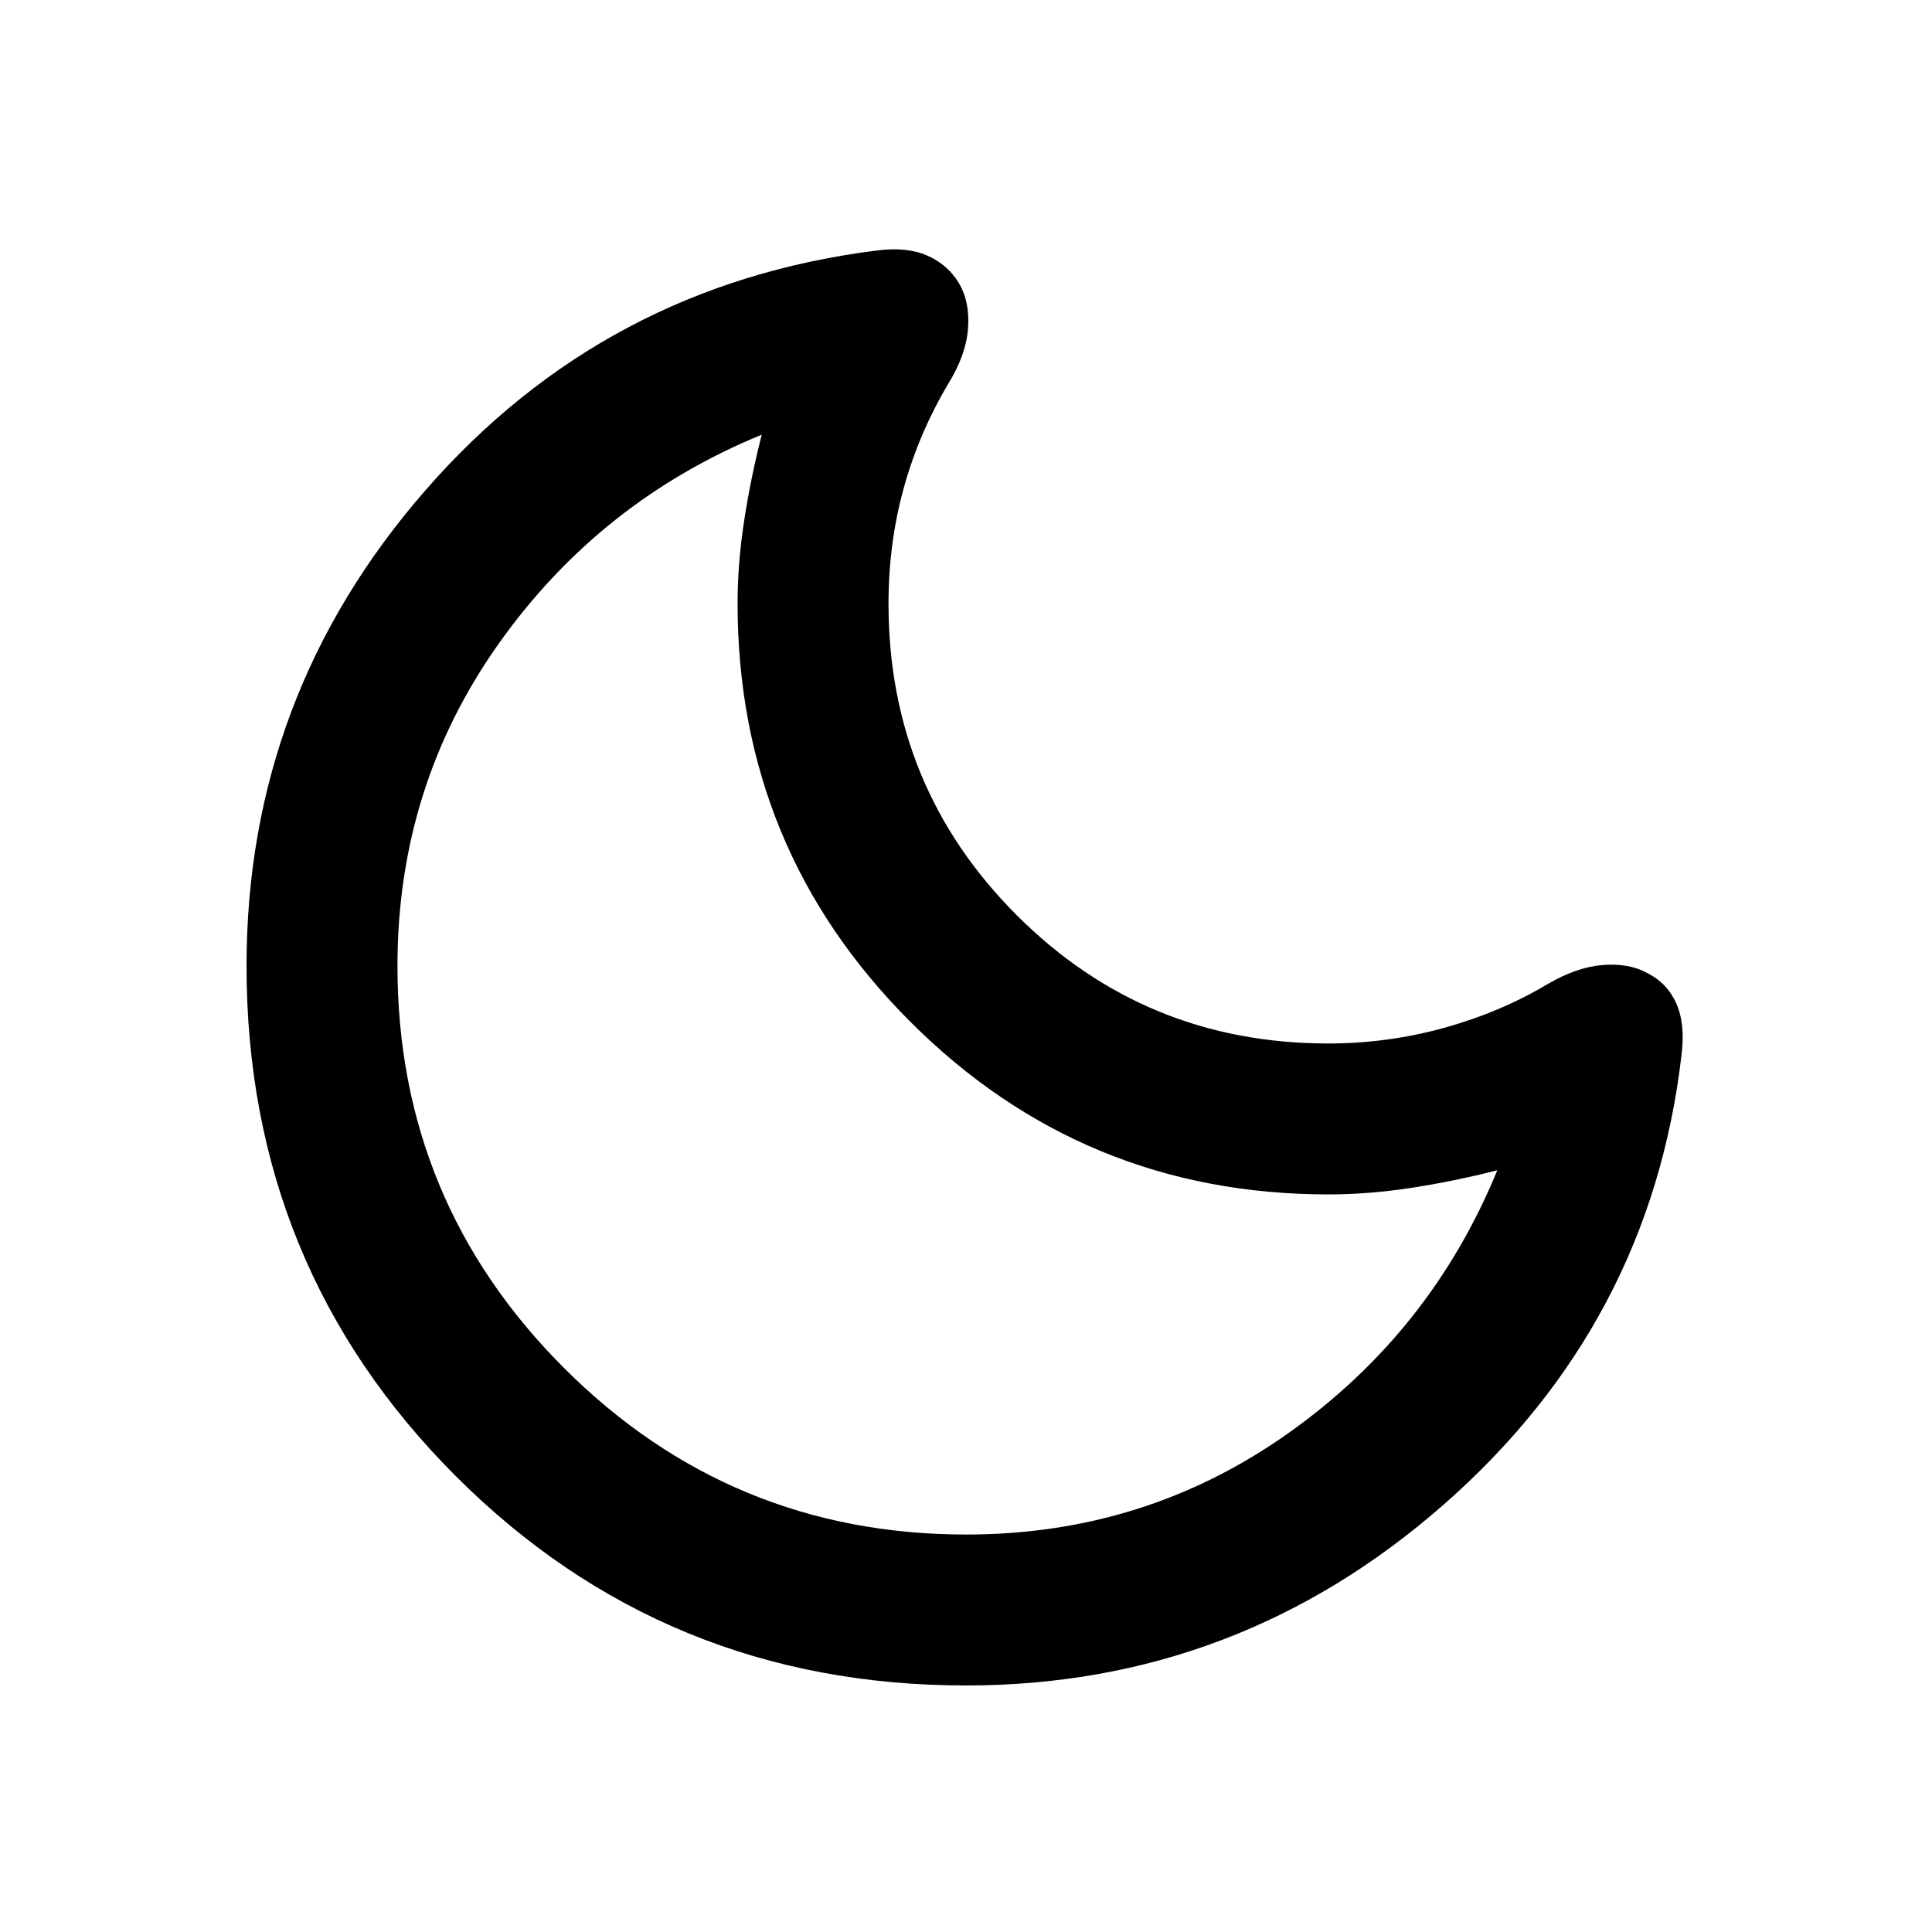
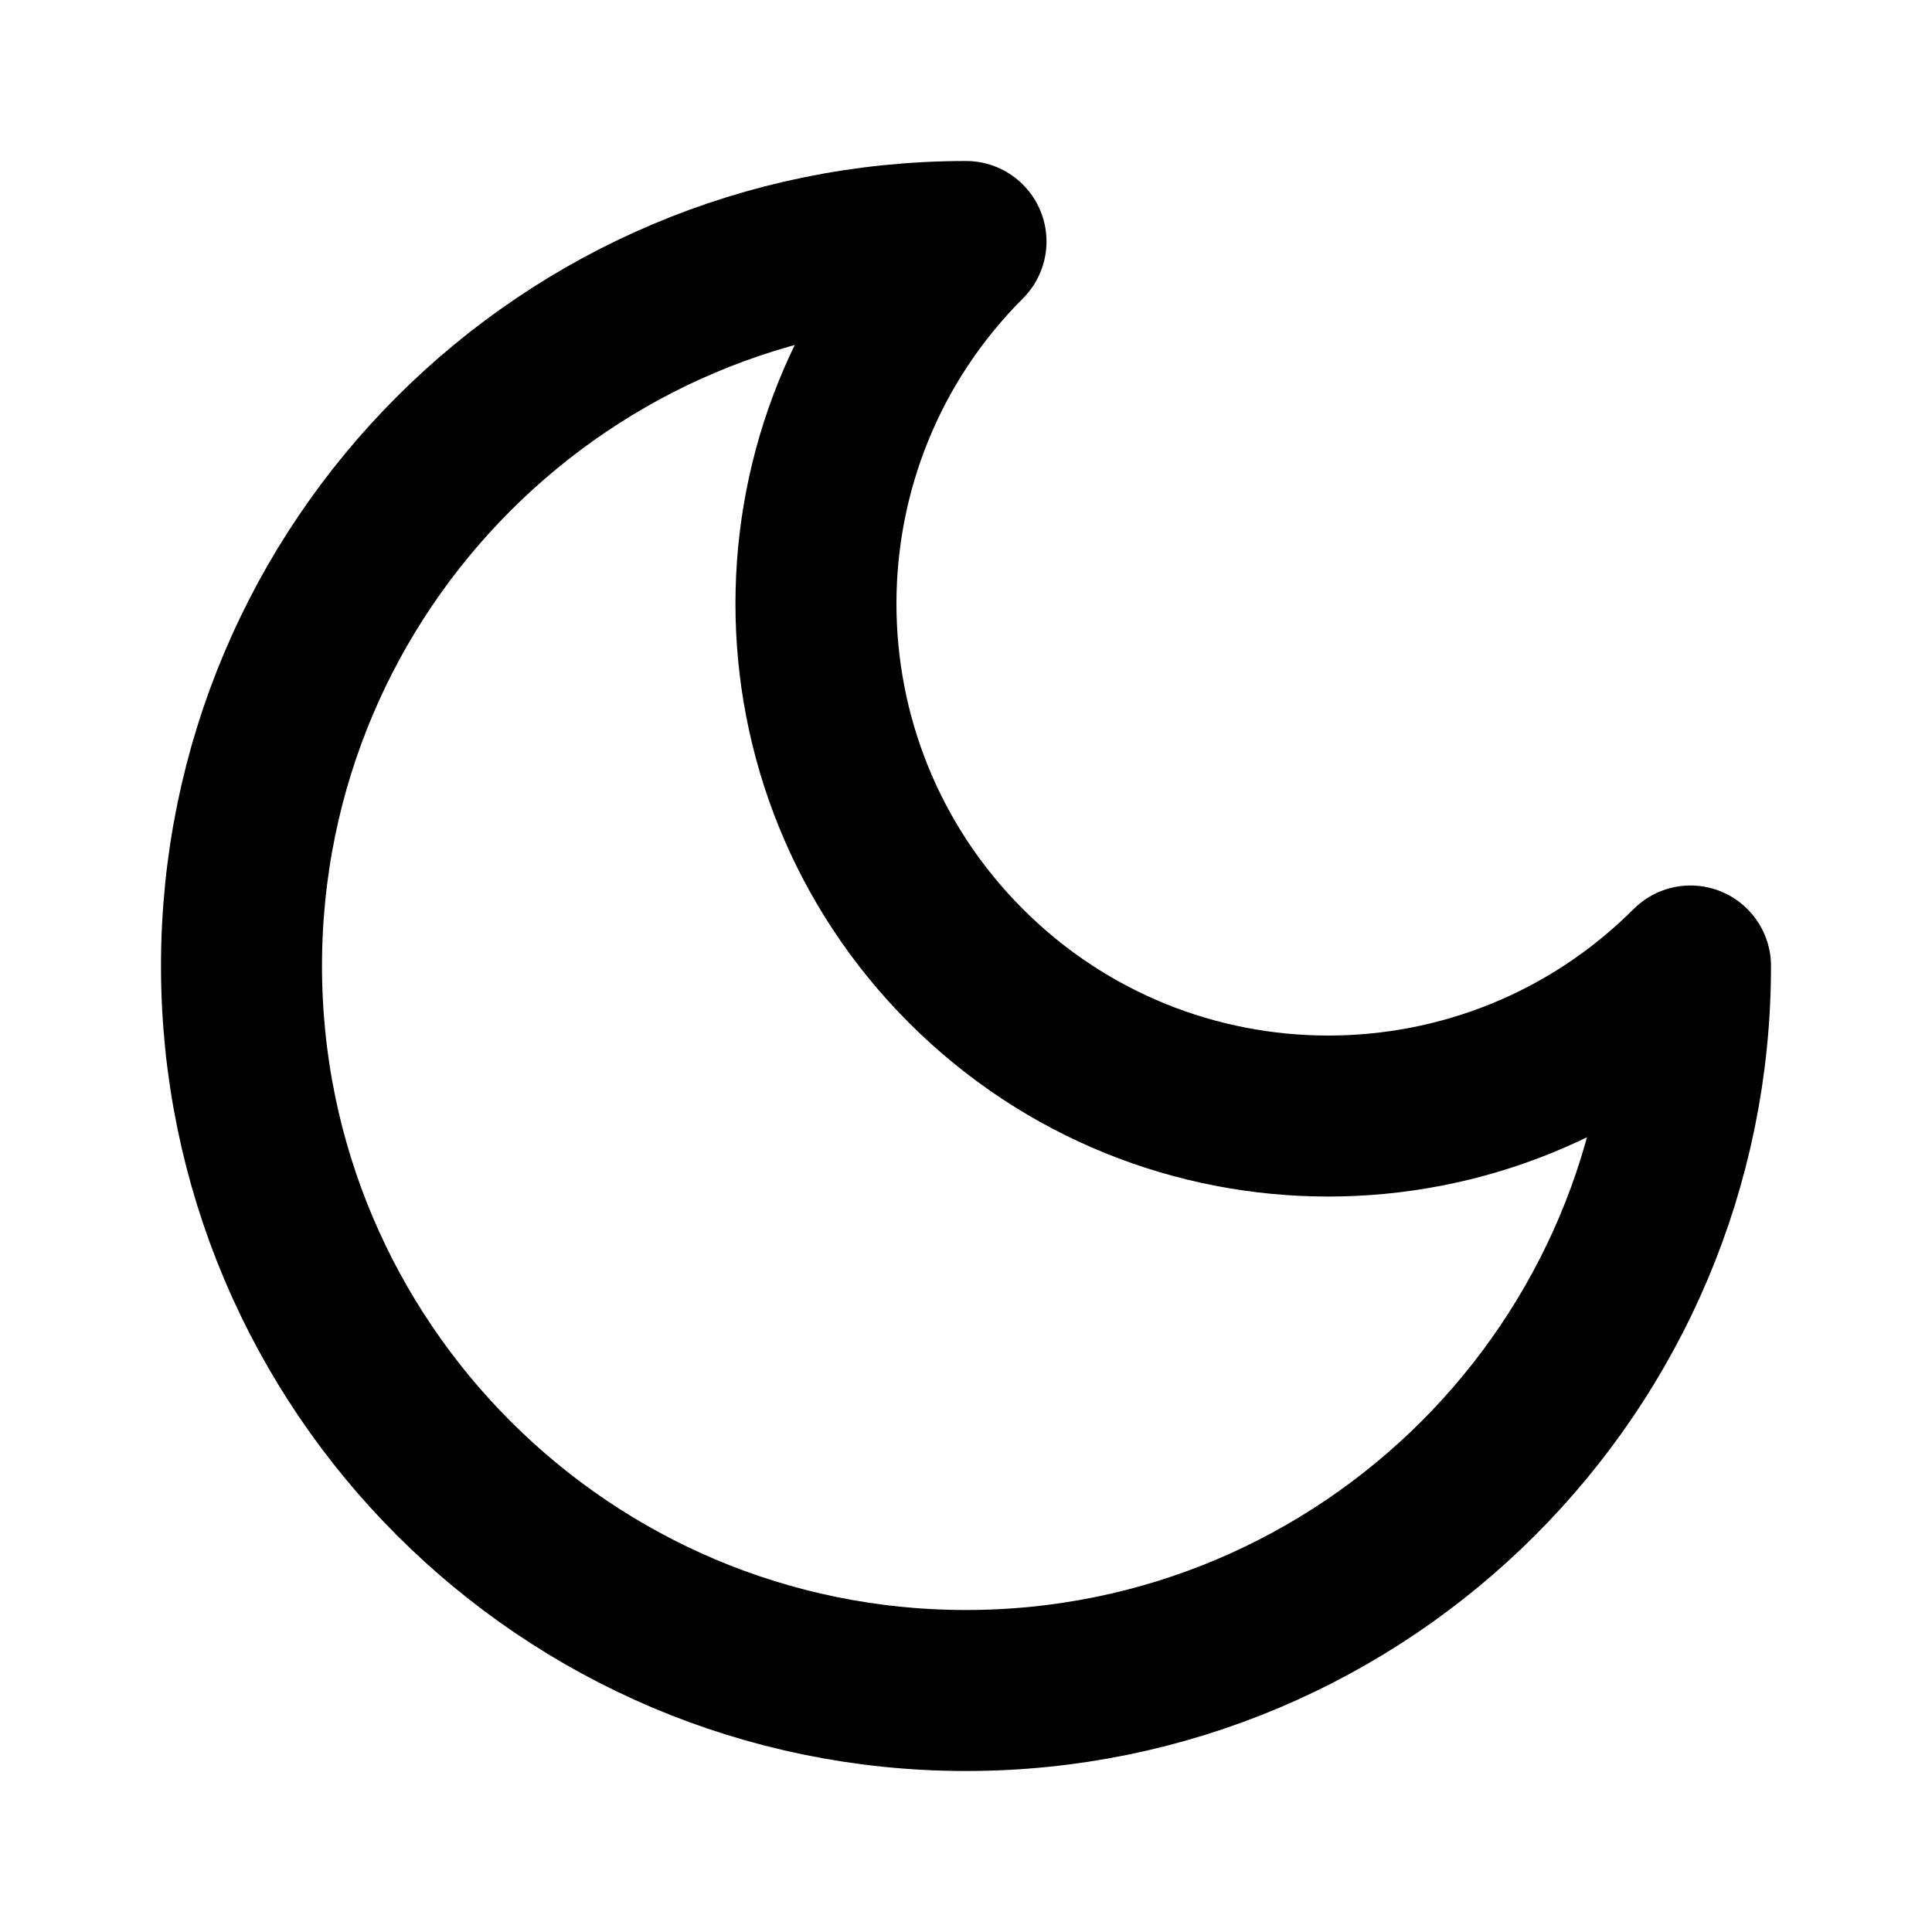
- <svg xmlns="http://www.w3.org/2000/svg" viewBox="0 -960 960 960" width="24" height="24">
-   <path d="M480-122.5q-149.5 0-253.5-104T122.5-480q0-134.5 89-236.5t224-119q15-2 25.25 2.5t15.75 13.75q5.5 9.25 4.5 22.5T471-769q-14.5 24.5-22 51.73-7.5 27.23-7.5 57.27 0 91.04 63.73 154.77Q568.96-441.5 660-441.5q29.5 0 57.5-7.75T769-471q14.5-8.5 27.5-9.5t22 4q10 5 14.5 15.25t2.5 25.75q-15.5 133-118 223t-237.5 90Zm.16-75q88.84 0 159.84-50.25T744-378.5q-21.33 5.45-42.67 8.73-21.33 3.27-41.17 3.27-122.03 0-207.84-85.82-85.82-85.81-85.82-207.84 0-19.84 3.27-41.17 3.28-21.34 8.73-42.67-80.5 33-130.75 103.92T197.5-480q0 117.04 82.78 199.77t199.88 82.73ZM471-471Z" />
+ <svg xmlns="http://www.w3.org/2000/svg" width="24" height="24" viewBox="0 0 24 24" fill="none" stroke="currentColor" stroke-width="2" stroke-linecap="round" stroke-linejoin="round">
+   <path d="M12 3a6 6 0 0 0 9 9 9 9 0 1 1-9-9Z" />
</svg>
